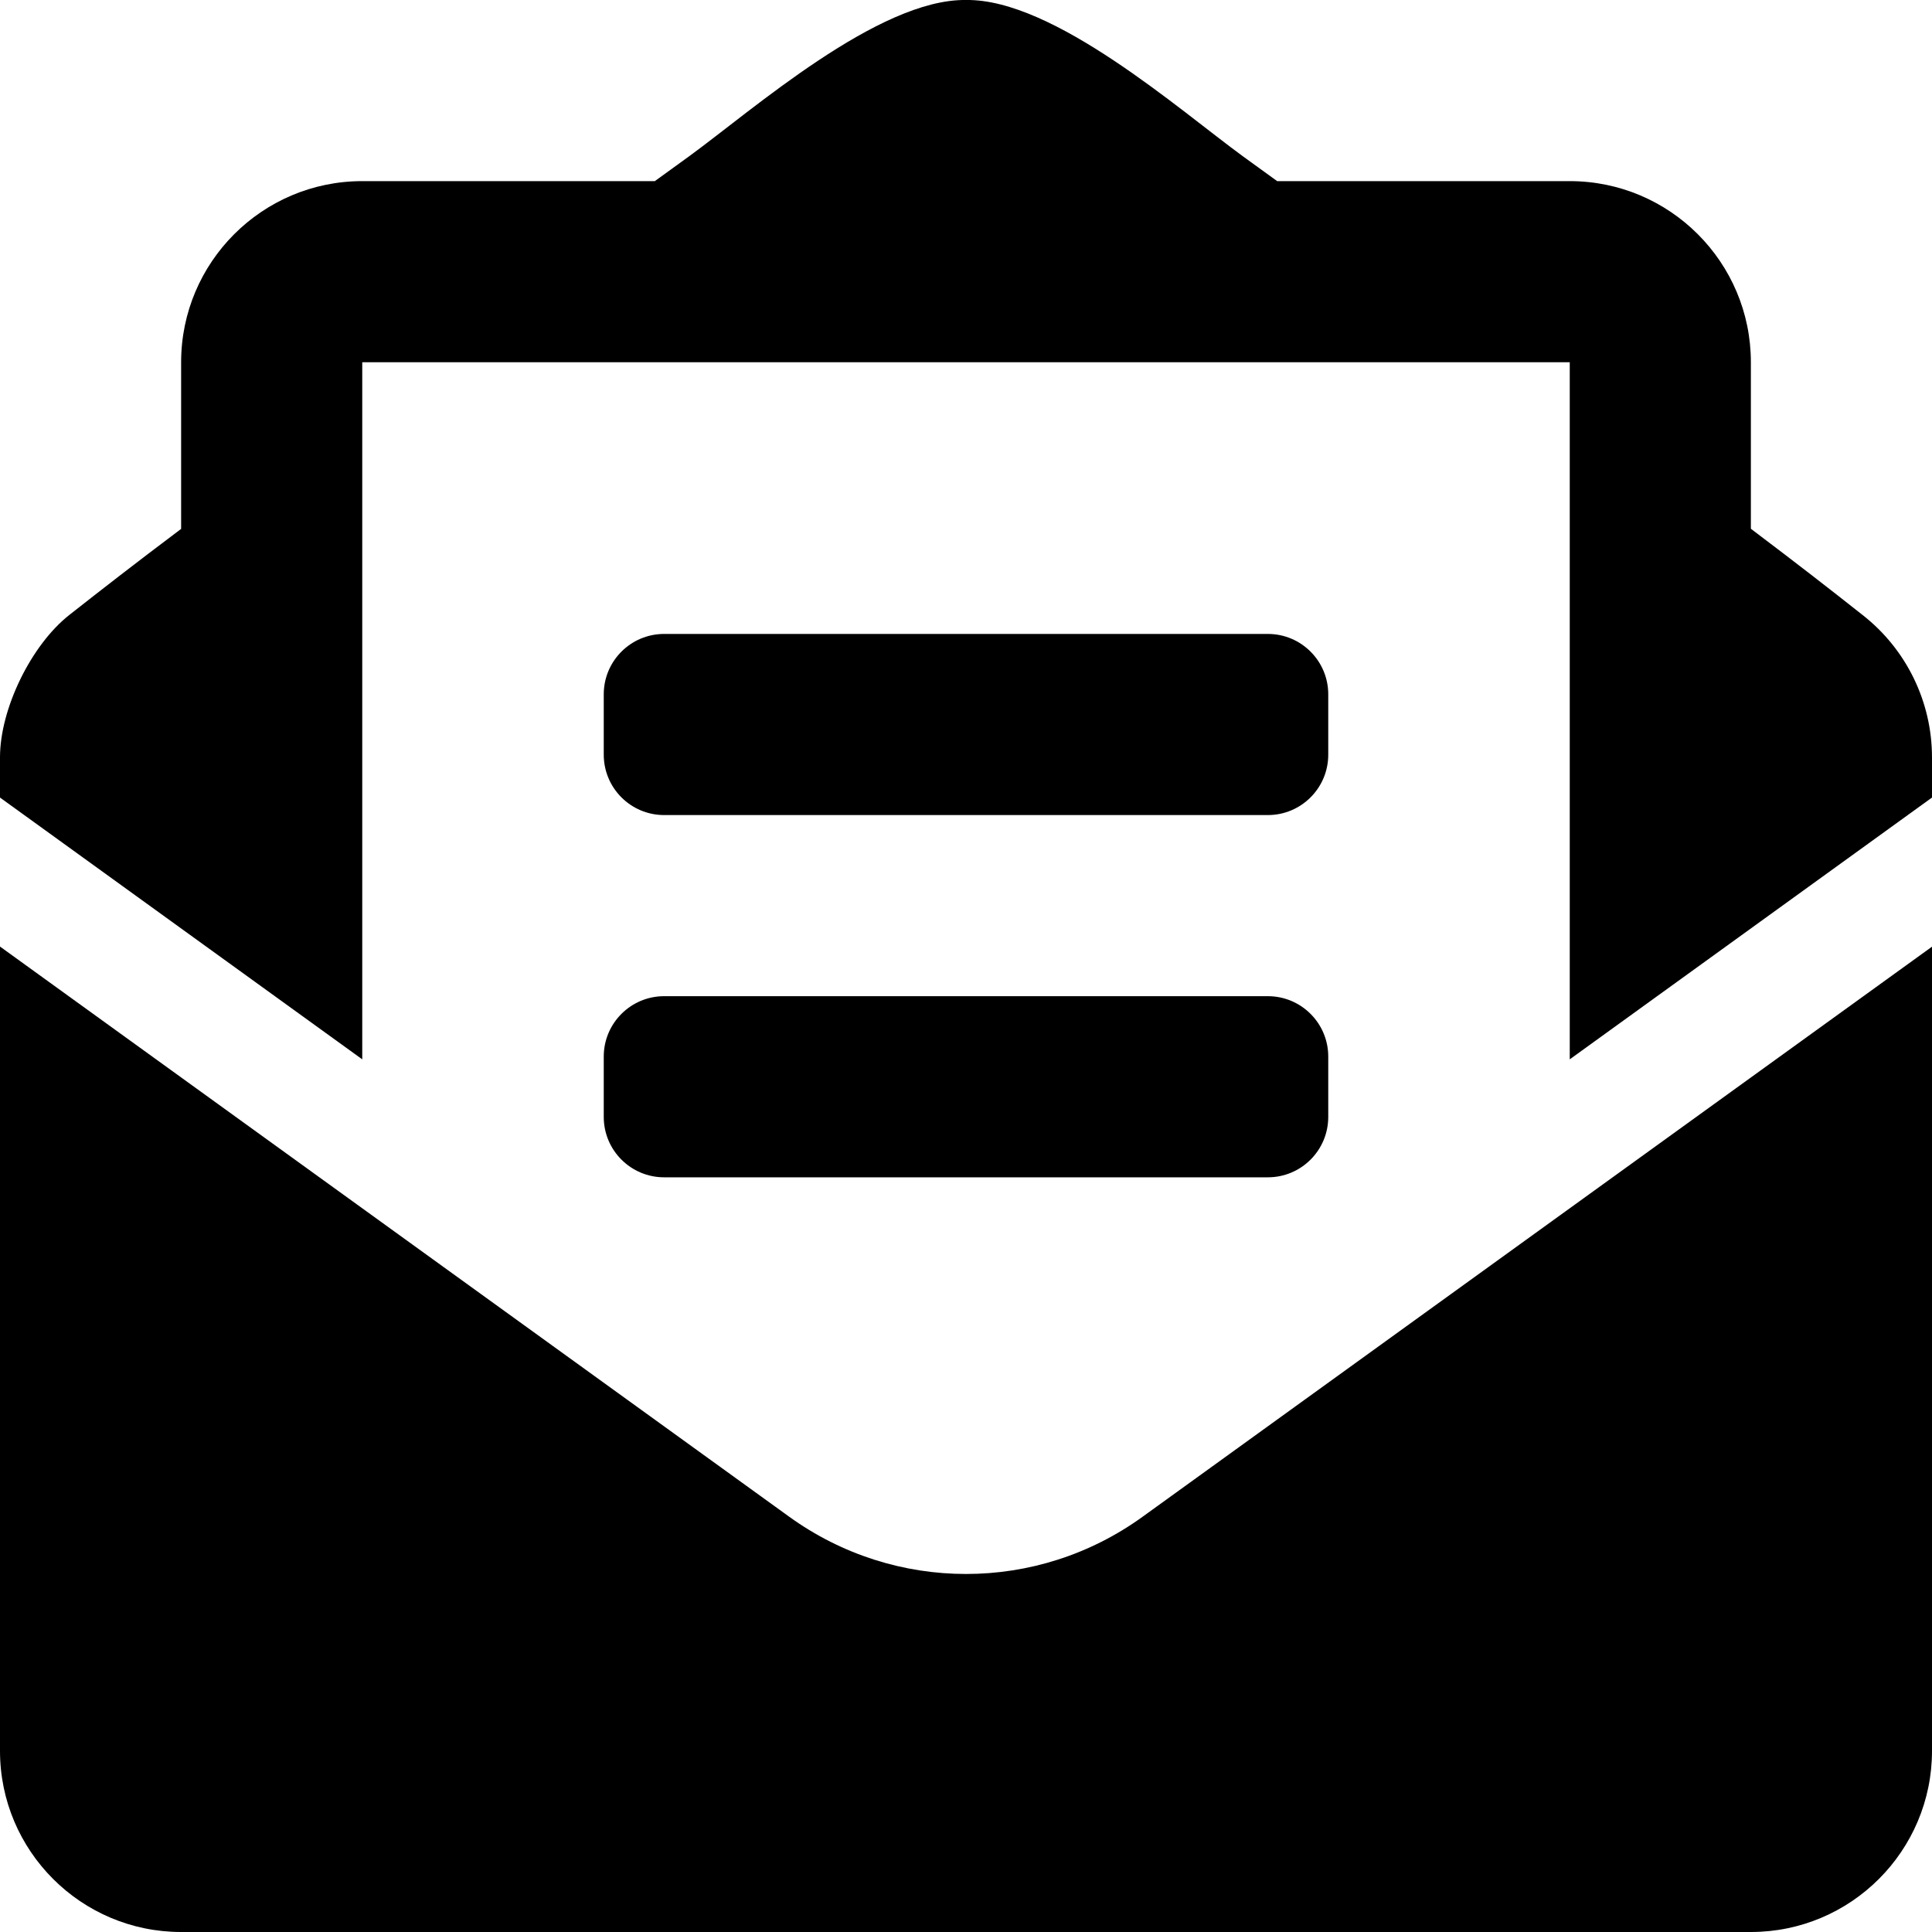
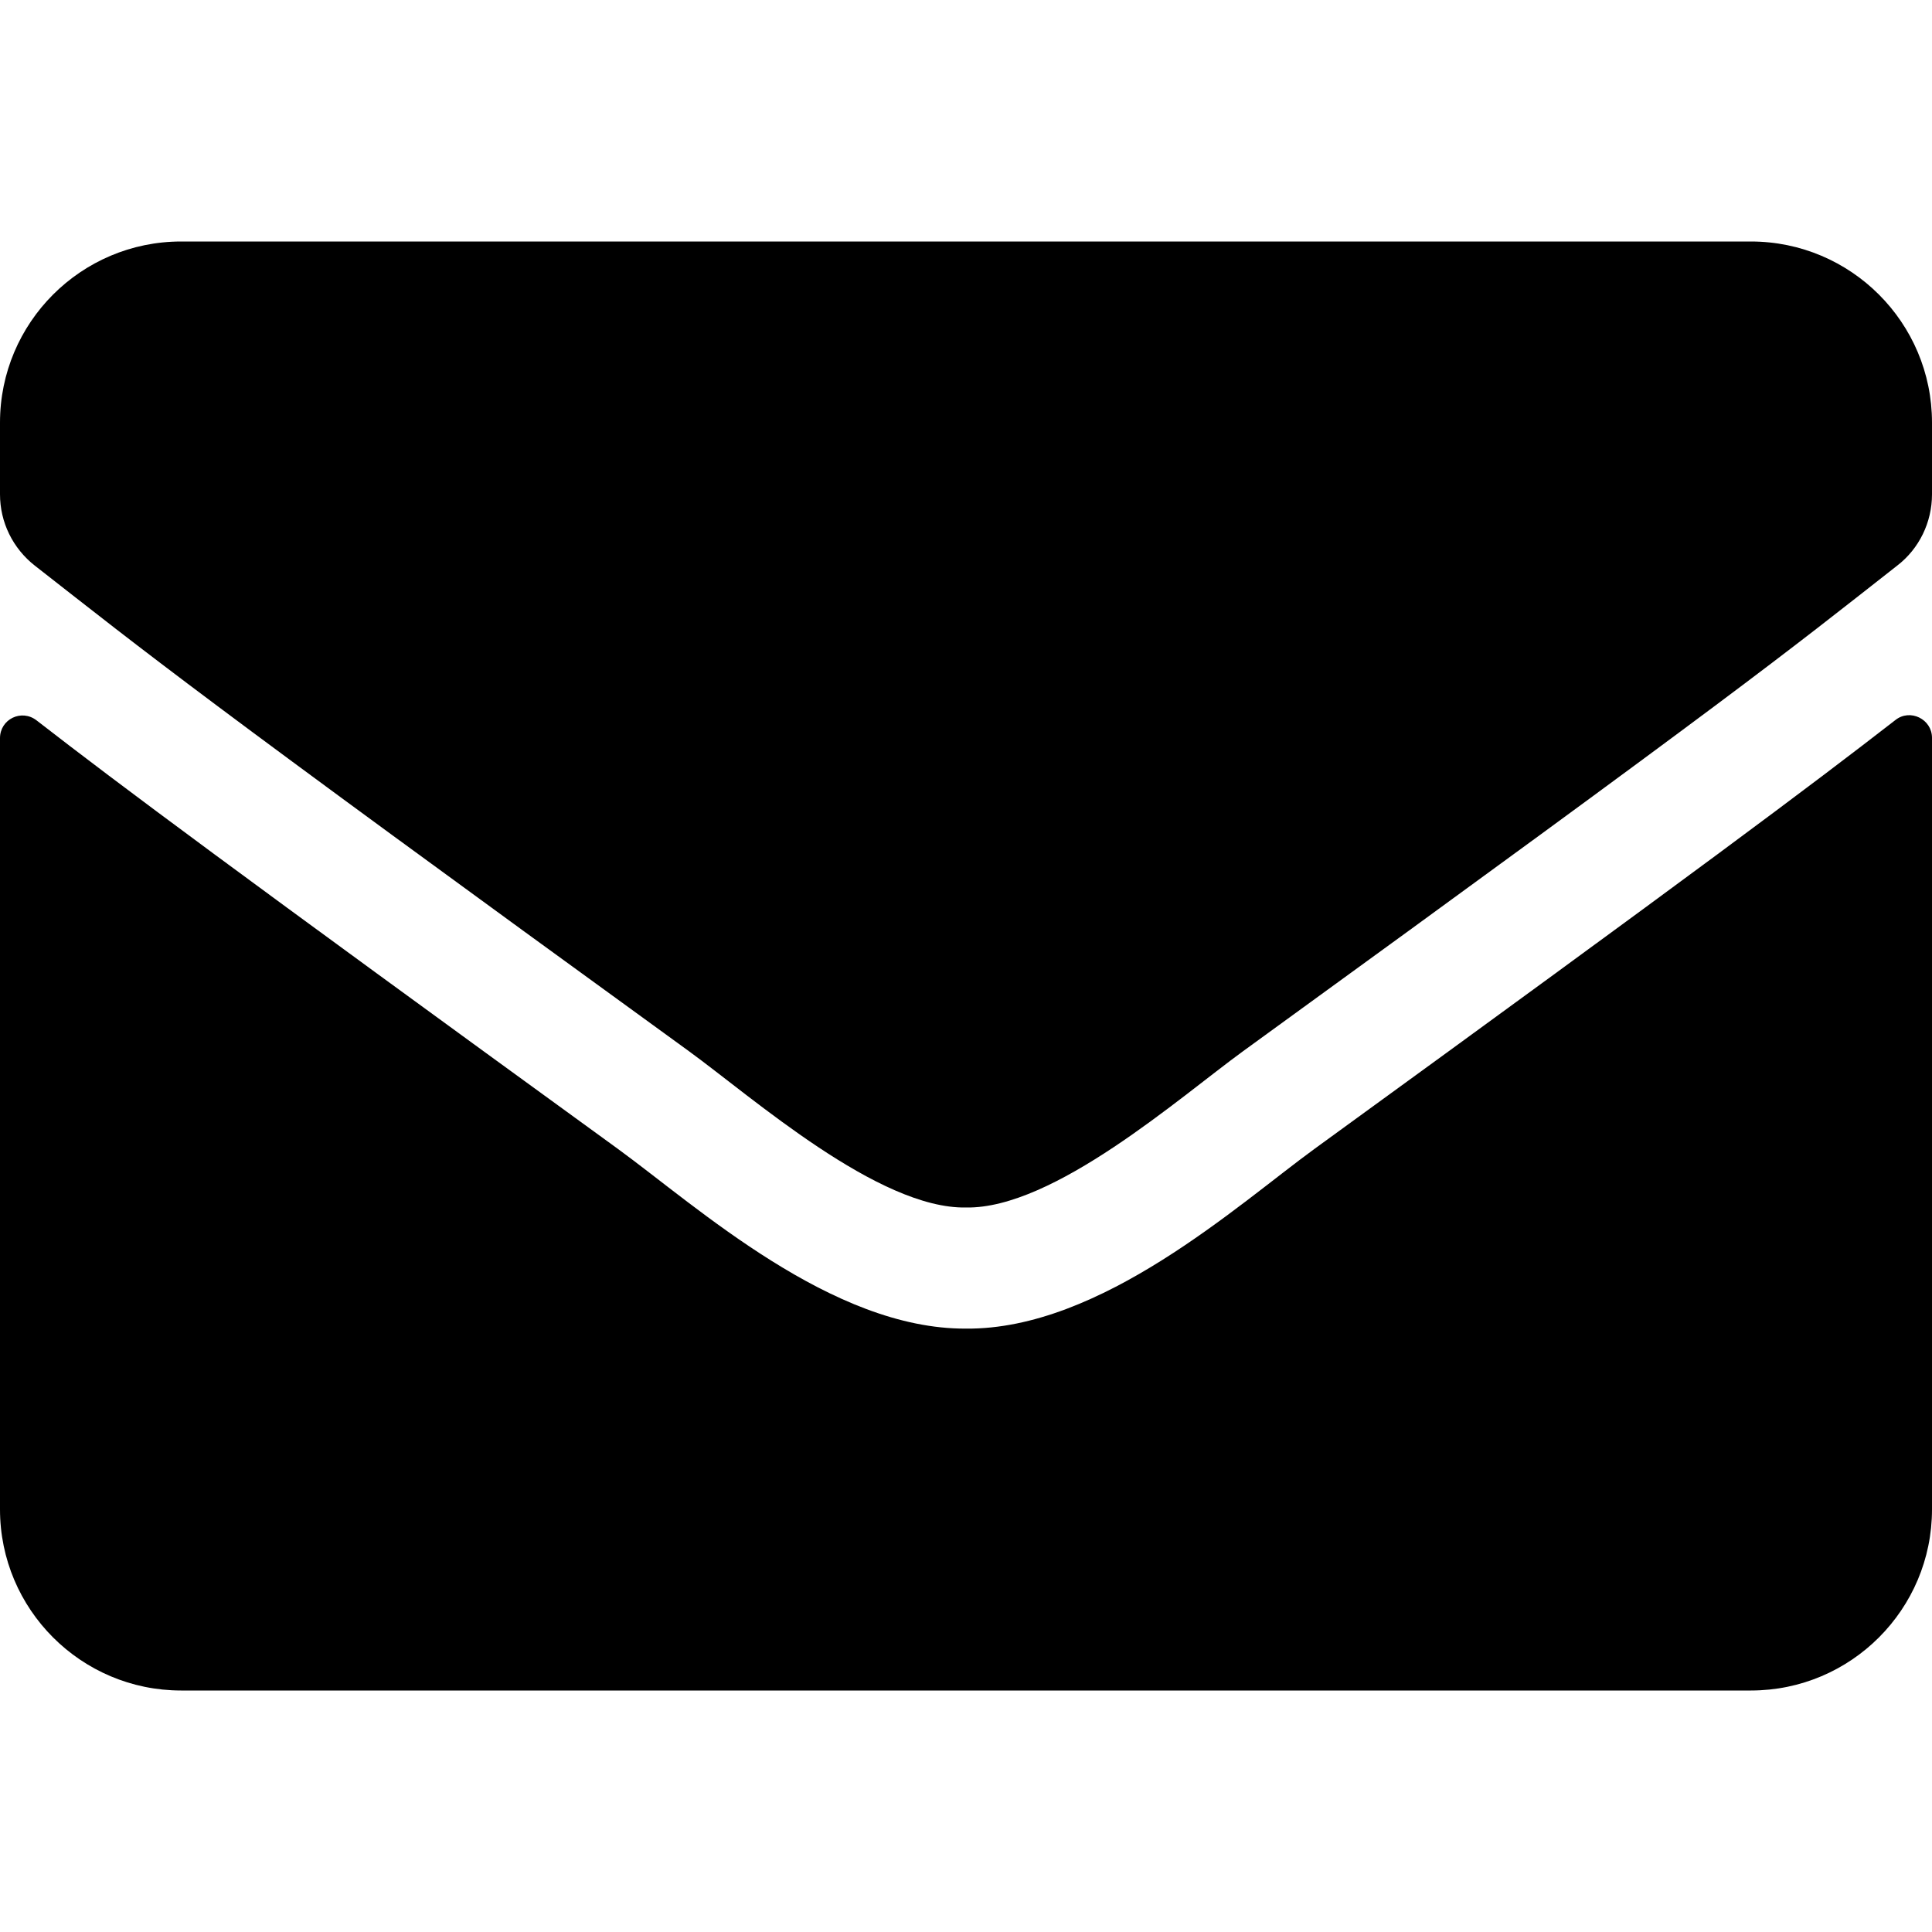
<svg xmlns="http://www.w3.org/2000/svg" width="16" height="16" viewBox="0 0 16 16">
  <g fill="none" fill-rule="evenodd">
-     <path fill="#000" d="M13 8.773l3-2.168v-.332c0-.461-.212-.896-.575-1.18-.276-.218-.538-.422-.925-.714V3c0-.828-.672-1.5-1.5-1.5h-2.423l-.283-.205C9.769.912 8.725-.011 8 0c-.725-.01-1.768.912-2.294 1.295l-.283.205H3c-.828 0-1.5.672-1.5 1.5v1.38c-.387.291-.649.495-.925.712C.258 5.341 0 5.87 0 6.272v.333l3 2.168V3h10v5.773zM10.5 6.75c.276 0 .5-.224.5-.5v-.5c0-.276-.224-.5-.5-.5h-5c-.276 0-.5.224-.5.5v.5c0 .276.224.5.5.5h5zm4 9.25c.828 0 1.5-.672 1.5-1.5V7.84l-6.536 4.72c-.438.317-.95.475-1.464.475-.513 0-1.026-.158-1.464-.474L0 7.839V14.5c0 .828.672 1.5 1.5 1.5h13zm-4-6.25c.276 0 .5-.224.5-.5v-.5c0-.276-.224-.5-.5-.5h-5c-.276 0-.5.224-.5.5v.5c0 .276.224.5.5.5h5z" />
+     <path fill="#000" d="M8 10c.725.013 1.769-.912 2.294-1.294 4.147-3.01 4.462-3.272 5.418-4.022.182-.14.288-.359.288-.59V3.5c0-.828-.672-1.5-1.5-1.5h-13C.672 2 0 2.672 0 3.5v.594c0 .231.106.447.288.59.956.747 1.271 1.013 5.418 4.022C6.231 9.088 7.275 10.013 8 10zm6.5 4c.828 0 1.5-.672 1.5-1.5V6.11c0-.154-.181-.244-.303-.147-.7.543-1.625 1.237-4.813 3.553-.634.462-1.768 1.497-2.884 1.487-1.11.006-2.222-1.006-2.881-1.487C1.93 7.2 1.003 6.509.303 5.966.178 5.869 0 5.956 0 6.113V12.5c0 .828.672 1.5 1.5 1.5h13z" />
  </g>
</svg>
